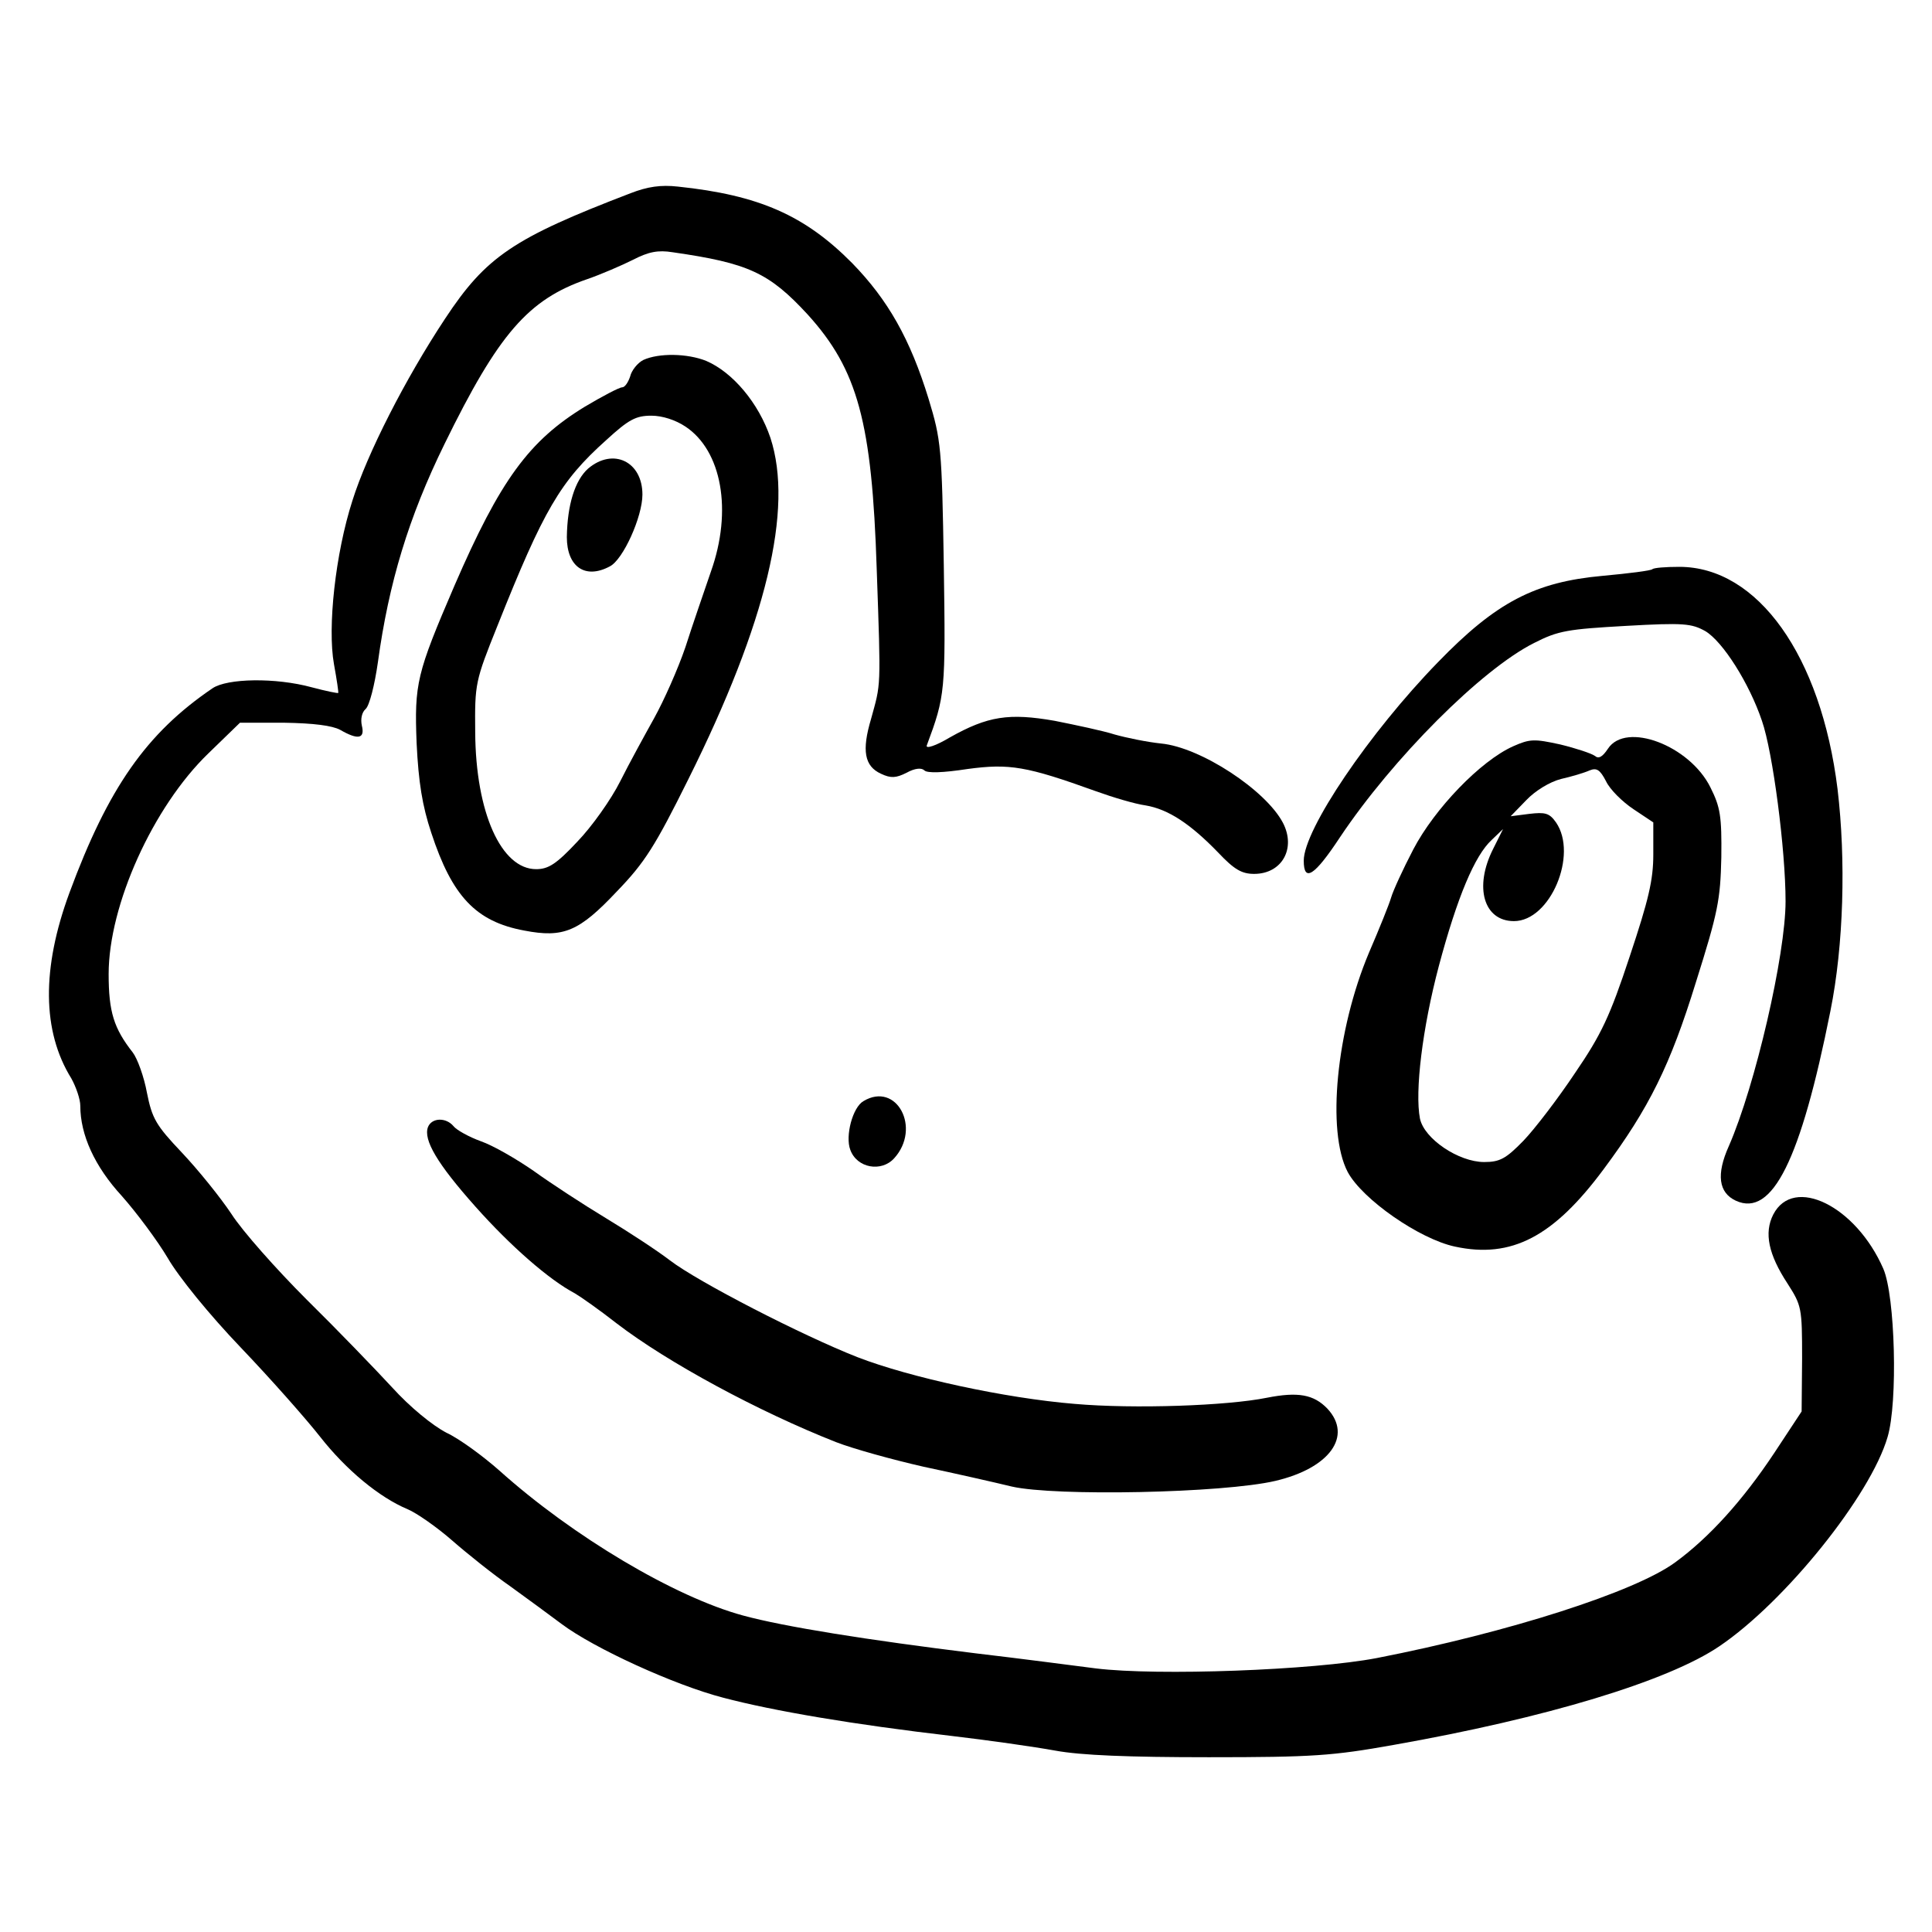
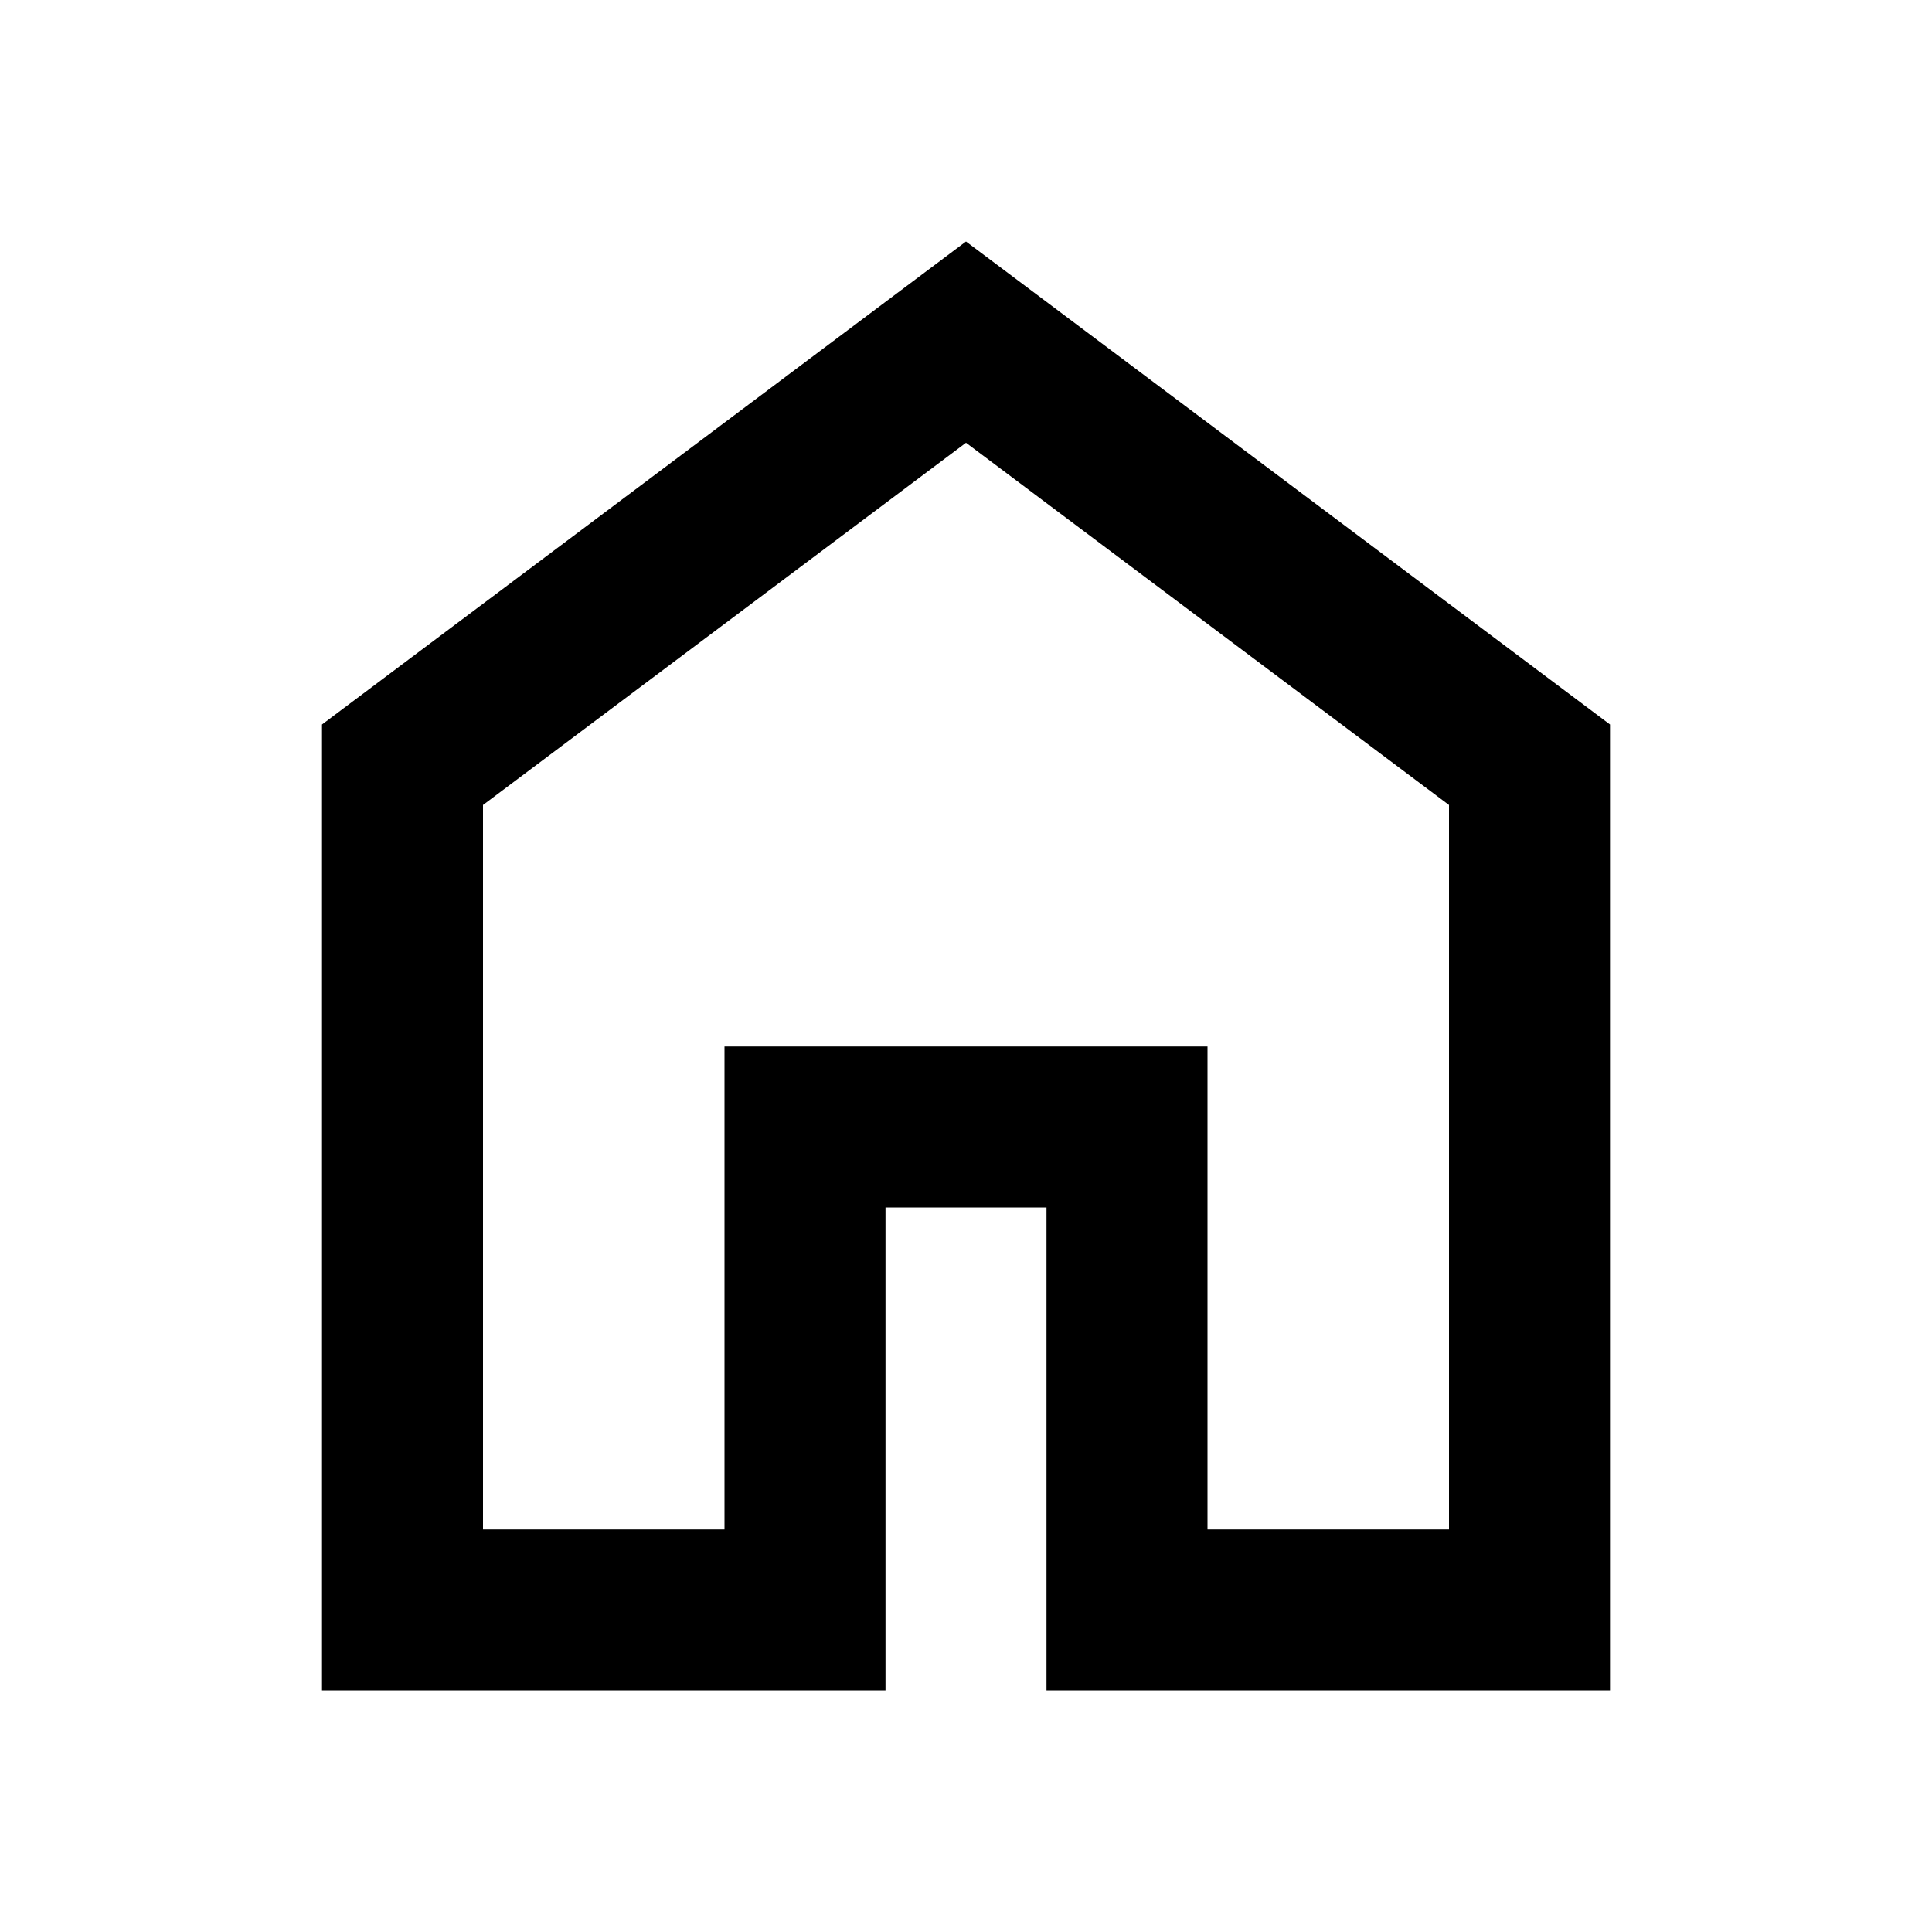
- <svg xmlns="http://www.w3.org/2000/svg" version="1.0" width="409pt" height="409pt" viewBox="0 0 409 409" preserveAspectRatio="xMidYMid meet">
-   <g transform="translate(0,409) scale(0.1,-0.1)" fill="#000000" stroke="none">
-     <path d="M1335 3681 c-248 -95 -306 -134 -393 -266 -84 -127 -165 -286 -196 -385 -36 -112 -53 -268 -39 -346 6 -33 10 -60 9 -61 -1 -1 -26 4 -56 12 -77 21 -179 19 -210 -2 -140 -95 -221 -211 -303 -433 -59 -160 -58 -293 4 -393 10 -18 19 -44 19 -58 0 -61 30 -128 88 -191 31 -35 75 -94 97 -131 23 -40 88 -120 155 -190 64 -67 139 -152 168 -189 55 -70 125 -128 185 -153 19 -8 62 -38 94 -66 32 -28 87 -72 123 -97 36 -26 85 -62 109 -80 68 -51 238 -129 342 -156 106 -28 277 -57 484 -81 77 -9 175 -23 219 -31 54 -10 156 -14 325 -14 221 0 262 3 391 26 323 57 581 135 690 209 139 94 320 319 356 443 22 74 16 298 -9 356 -58 133 -190 198 -233 115 -20 -39 -10 -85 30 -146 30 -47 31 -51 31 -159 l-1 -112 -58 -88 c-67 -101 -138 -179 -209 -231 -85 -63 -355 -149 -632 -203 -135 -26 -465 -38 -595 -22 -47 6 -161 21 -255 32 -227 28 -404 56 -492 80 -144 39 -360 167 -516 307 -34 30 -84 67 -112 80 -29 15 -77 54 -115 96 -36 39 -117 123 -181 186 -64 64 -136 145 -159 181 -24 36 -71 94 -105 130 -55 58 -63 72 -74 127 -6 33 -20 72 -30 85 -40 51 -51 86 -51 166 0 146 94 354 211 467 l67 65 94 0 c62 -1 101 -6 118 -15 38 -22 53 -19 46 9 -3 14 0 28 8 35 8 7 19 50 26 99 23 168 65 307 141 462 114 233 177 306 302 349 29 10 73 29 97 41 33 17 53 21 84 16 160 -23 204 -43 286 -132 106 -117 136 -228 146 -539 9 -258 9 -240 -12 -317 -20 -67 -14 -100 21 -116 21 -10 32 -9 54 2 18 10 32 11 38 5 6 -6 39 -5 91 3 89 12 125 6 272 -47 36 -13 83 -27 105 -30 48 -8 95 -39 154 -100 34 -36 50 -45 76 -45 59 0 89 54 61 108 -36 69 -174 160 -258 168 -29 3 -73 12 -98 19 -25 8 -82 20 -127 29 -97 17 -142 10 -222 -35 -30 -18 -52 -25 -49 -17 39 105 40 113 36 381 -4 251 -6 266 -32 352 -39 127 -86 210 -162 288 -100 101 -197 144 -369 162 -36 4 -64 0 -100 -14z" />
-     <path d="M1362 3328 c-12 -6 -25 -22 -28 -35 -4 -12 -11 -23 -17 -23 -6 0 -42 -19 -79 -41 -118 -72 -179 -155 -276 -379 -80 -186 -85 -207 -80 -334 4 -82 12 -132 31 -189 44 -134 94 -188 197 -207 83 -16 116 -2 196 83 59 61 81 96 151 237 166 333 223 573 174 723 -25 74 -80 139 -136 163 -40 16 -100 17 -133 2z m89 -141 c77 -51 100 -178 54 -307 -14 -41 -39 -113 -54 -160 -16 -47 -46 -114 -66 -150 -20 -36 -53 -96 -72 -134 -19 -38 -60 -96 -91 -128 -44 -47 -61 -58 -87 -58 -74 0 -128 120 -129 290 -1 103 0 108 47 225 98 246 133 306 230 393 48 44 63 52 96 52 23 0 51 -9 72 -23z" />
-     <path d="M1245 3098 c-28 -25 -44 -77 -45 -145 0 -63 39 -90 91 -62 28 14 69 105 69 152 0 70 -62 100 -115 55z" />
-     <path d="M3498 2885 c-3 -3 -50 -9 -105 -14 -143 -13 -225 -55 -349 -183 -145 -149 -284 -354 -284 -420 0 -47 23 -32 77 50 111 166 299 355 411 411 51 26 71 29 194 36 123 7 139 5 168 -11 37 -22 93 -110 120 -190 23 -66 50 -273 50 -382 0 -113 -64 -390 -120 -518 -27 -60 -22 -99 15 -116 77 -35 137 86 200 402 28 139 33 319 15 470 -35 282 -169 470 -335 470 -29 0 -54 -2 -57 -5z" />
-     <path d="M3203 2510 c-69 -31 -166 -132 -211 -218 -22 -42 -43 -88 -47 -102 -4 -14 -25 -66 -47 -117 -69 -164 -90 -378 -45 -464 31 -58 152 -142 227 -158 120 -26 209 21 315 164 96 129 141 220 195 395 47 149 52 175 54 265 1 87 -2 106 -23 148 -44 89 -179 140 -217 82 -12 -18 -20 -22 -28 -15 -7 5 -40 16 -73 24 -55 12 -64 12 -100 -4z m255 -133 l42 -28 0 -68 c0 -54 -10 -96 -50 -216 -42 -127 -60 -165 -116 -247 -36 -54 -85 -118 -109 -143 -37 -38 -50 -45 -83 -45 -54 0 -127 49 -136 92 -11 57 5 191 40 323 39 146 76 234 112 267 l24 23 -21 -42 c-41 -81 -20 -153 44 -153 77 0 136 141 89 209 -14 20 -23 22 -57 18 l-39 -5 33 34 c19 20 50 39 74 45 22 5 49 13 60 18 15 6 22 2 35 -23 8 -17 34 -43 58 -59z" />
-     <path d="M1828 1759 c-23 -13 -39 -74 -28 -103 14 -39 66 -48 93 -18 58 64 5 163 -65 121z" />
-     <path d="M906 1704 c-10 -27 19 -77 101 -169 74 -83 155 -154 210 -183 12 -7 52 -35 89 -64 107 -82 299 -186 464 -251 36 -14 119 -37 185 -52 66 -14 150 -33 187 -42 92 -21 447 -14 558 12 115 27 164 95 110 153 -29 30 -62 36 -128 23 -84 -17 -281 -24 -407 -13 -147 12 -349 56 -460 99 -117 46 -337 159 -397 205 -26 20 -87 60 -135 89 -48 29 -117 74 -153 100 -36 25 -86 54 -112 63 -25 9 -52 24 -58 32 -16 19 -46 18 -54 -2z" />
-   </g>
+ <svg xmlns="http://www.w3.org/2000/svg" height="24" viewBox="0 -960 960 960" width="24">
+   <path d="M240-200h120v-240h240v240h120v-360L480-740 240-560v360Zm-80 80v-480l320-240 320 240v480H520v-240h-80v240H160Zm320-350Z" />
</svg>
